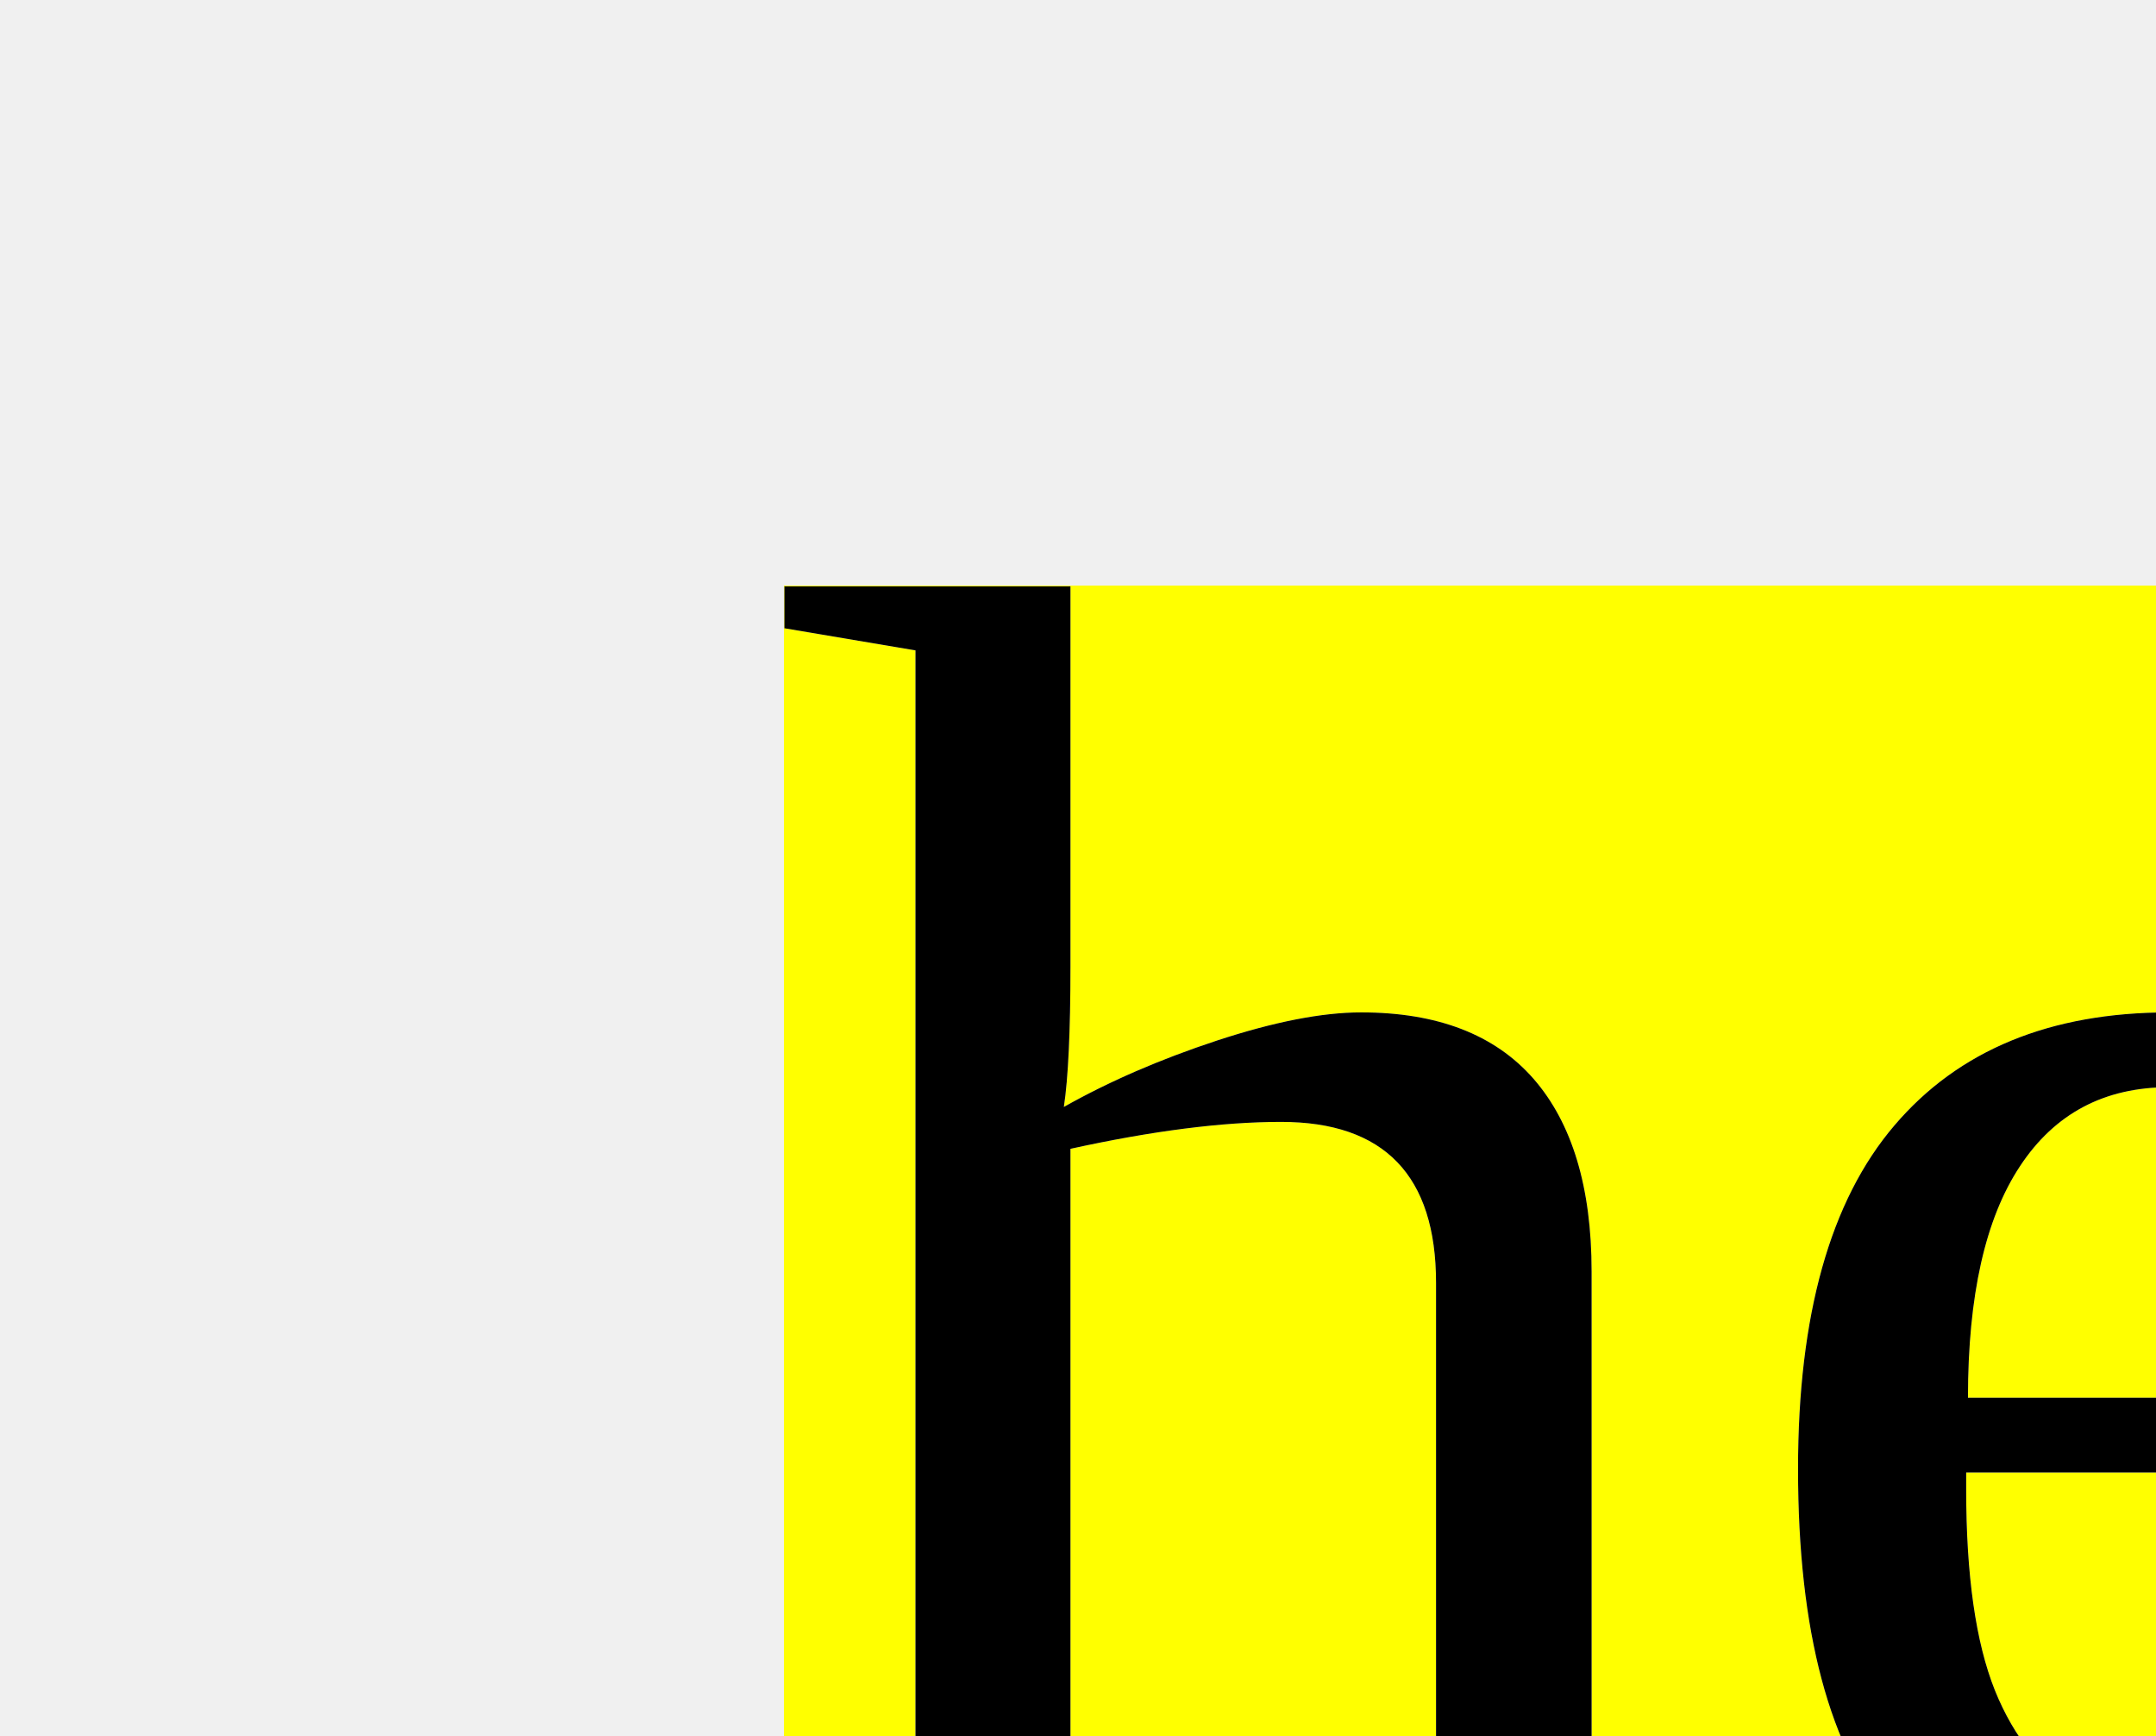
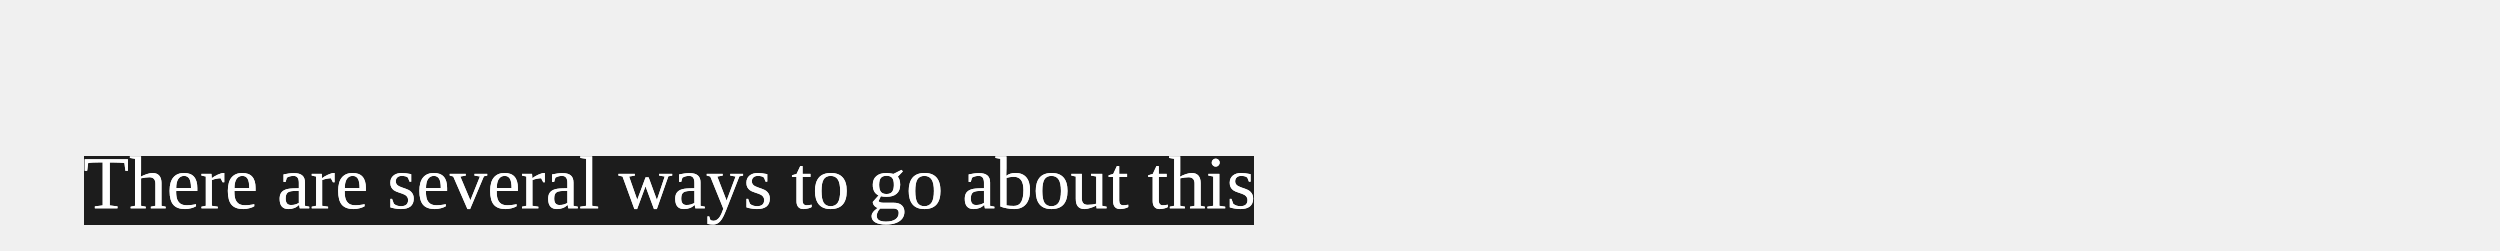
- <svg xmlns="http://www.w3.org/2000/svg" width="100%" height="100%">
+ <svg xmlns="http://www.w3.org/2000/svg" width="600" height="60">
  <defs>
    <filter x="0" y="0" width="1" height="1" id="solid">
-       <feFlood flood-color="yellow" />
+       <feFlood flood-color="rgb(28,28,28)" />
      <feComposite in="SourceGraphic" operator="xor" />
    </filter>
  </defs>
-   <text filter="url(#solid)" x="20" y="50" font-size="50"> hej </text>
-   <text x="20" y="50" font-size="50">hej</text>
+   <text filter="url(#solid)" x="20" y="50" font-size="18">There are several ways to go about this</text>
+   <text x="20" y="50" fill="white" font-size="18">There are several ways to go about this</text>
</svg>
